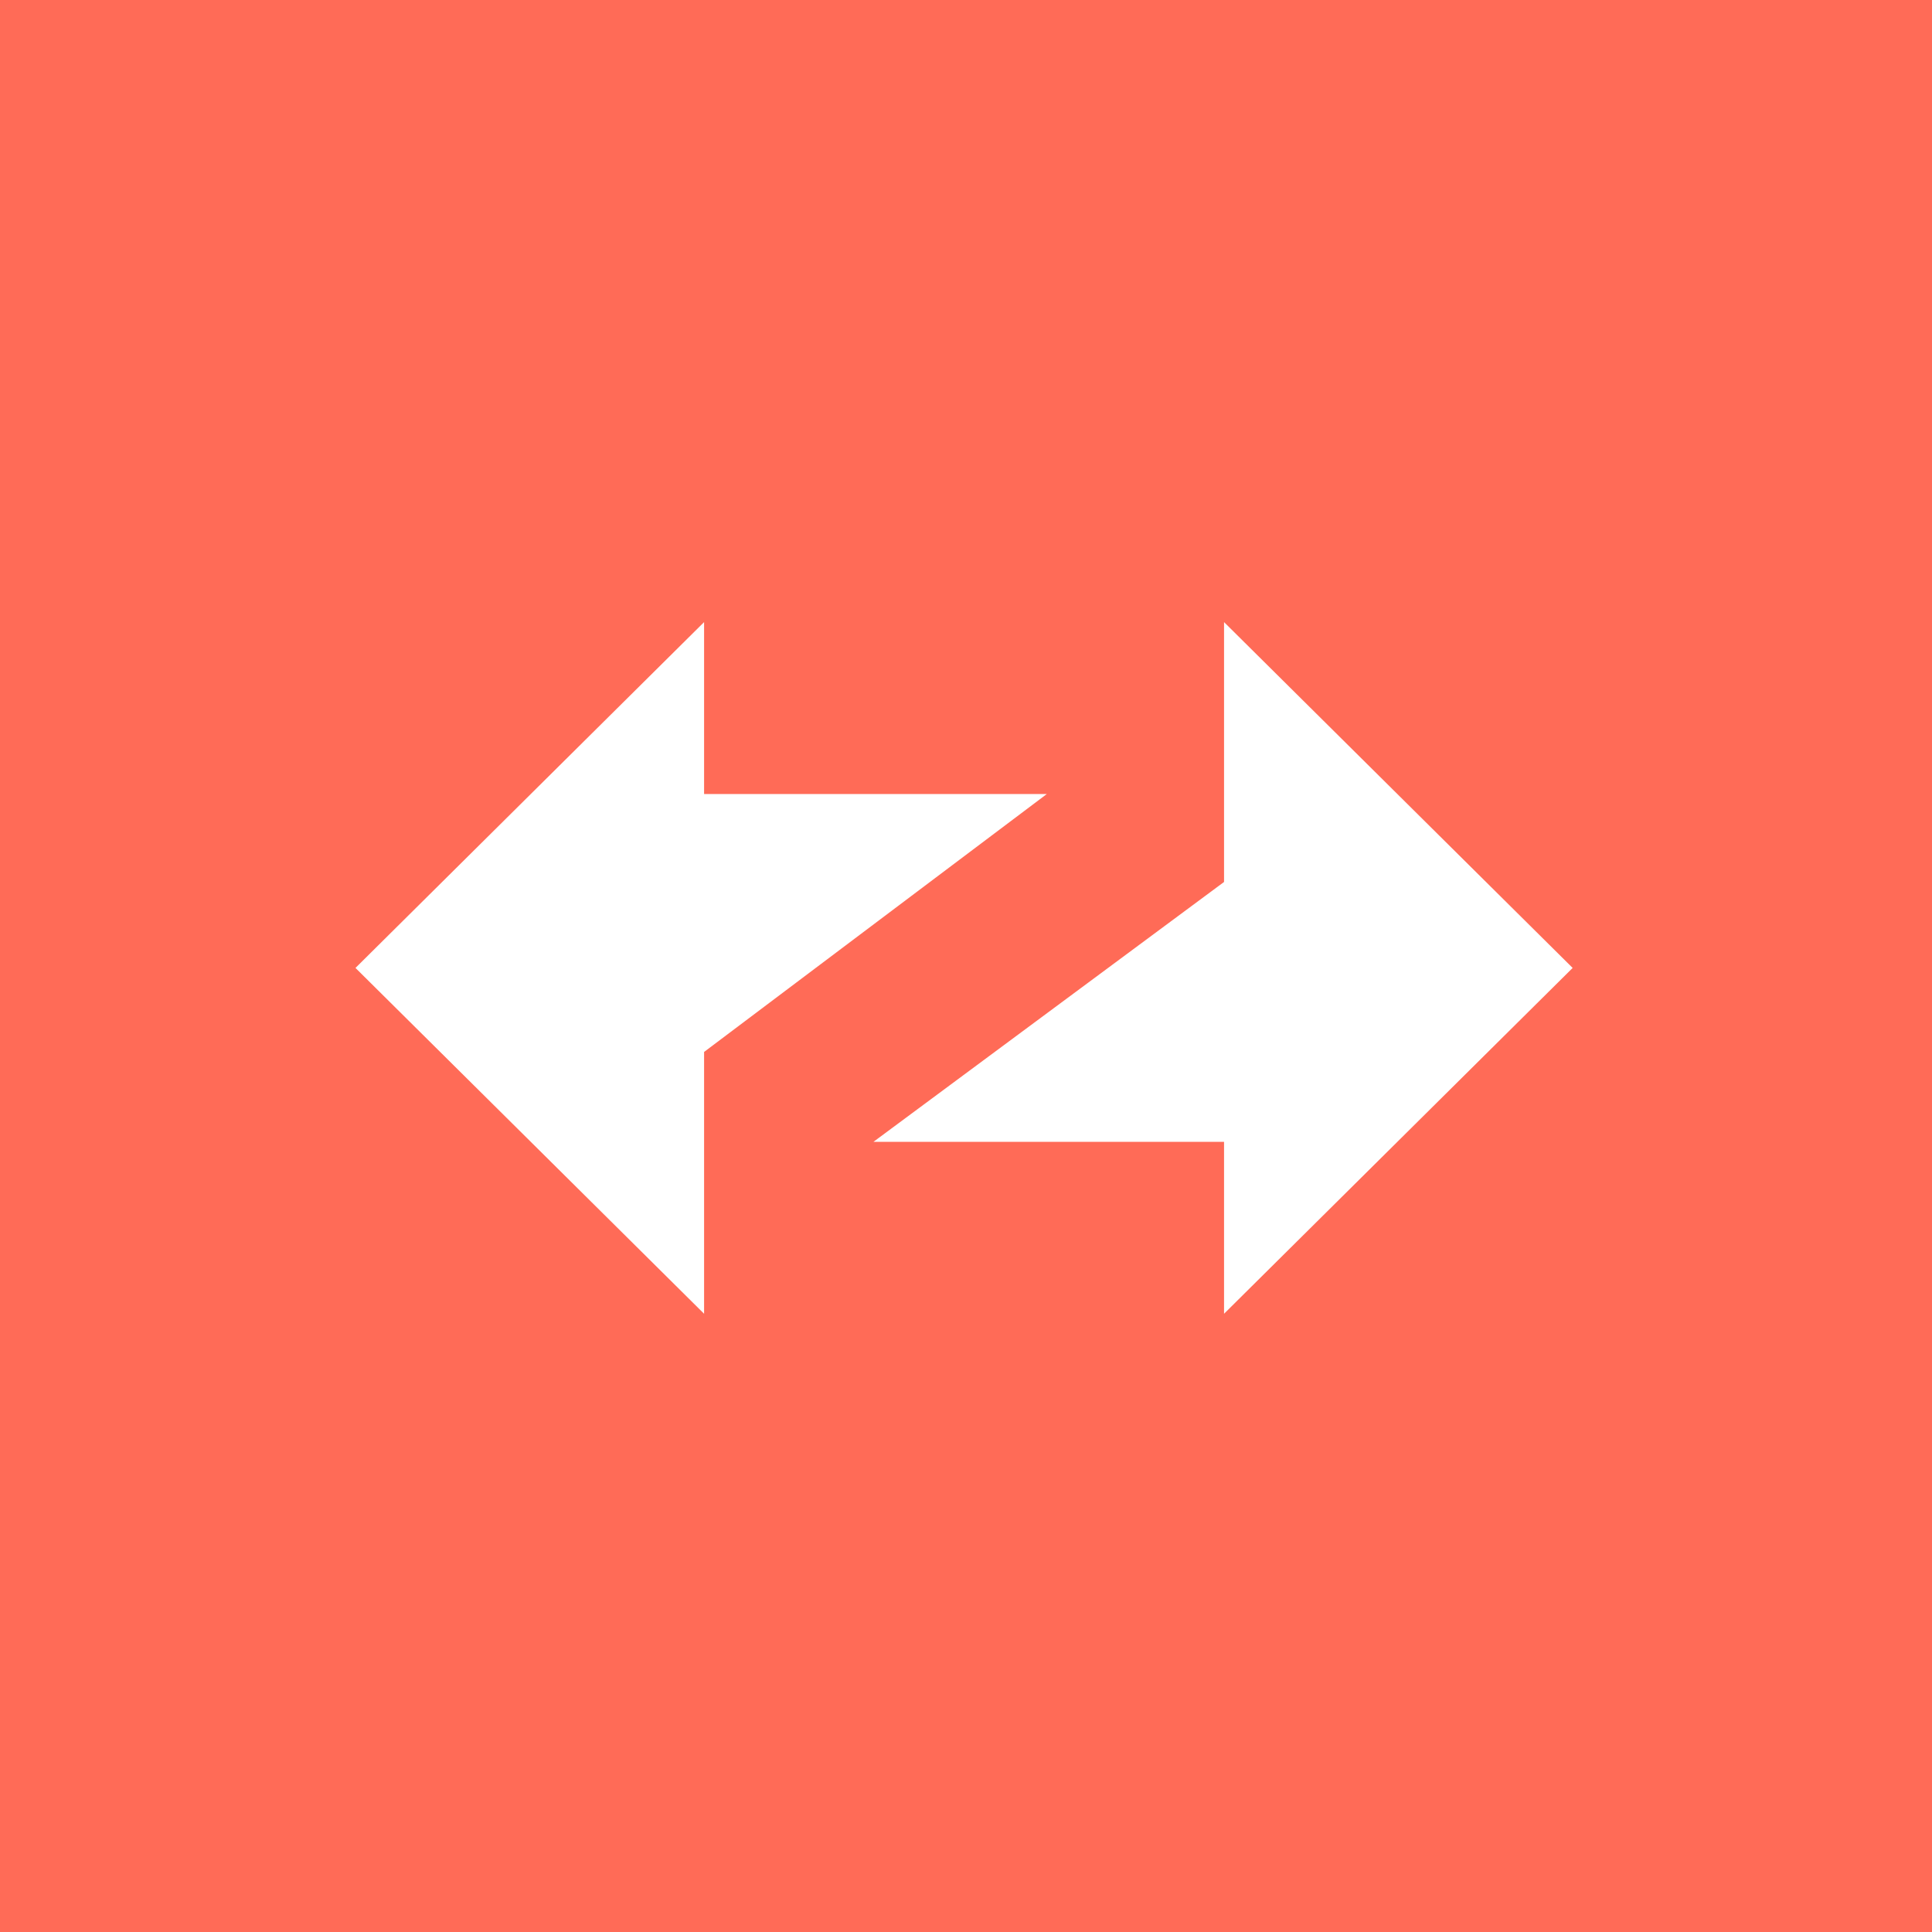
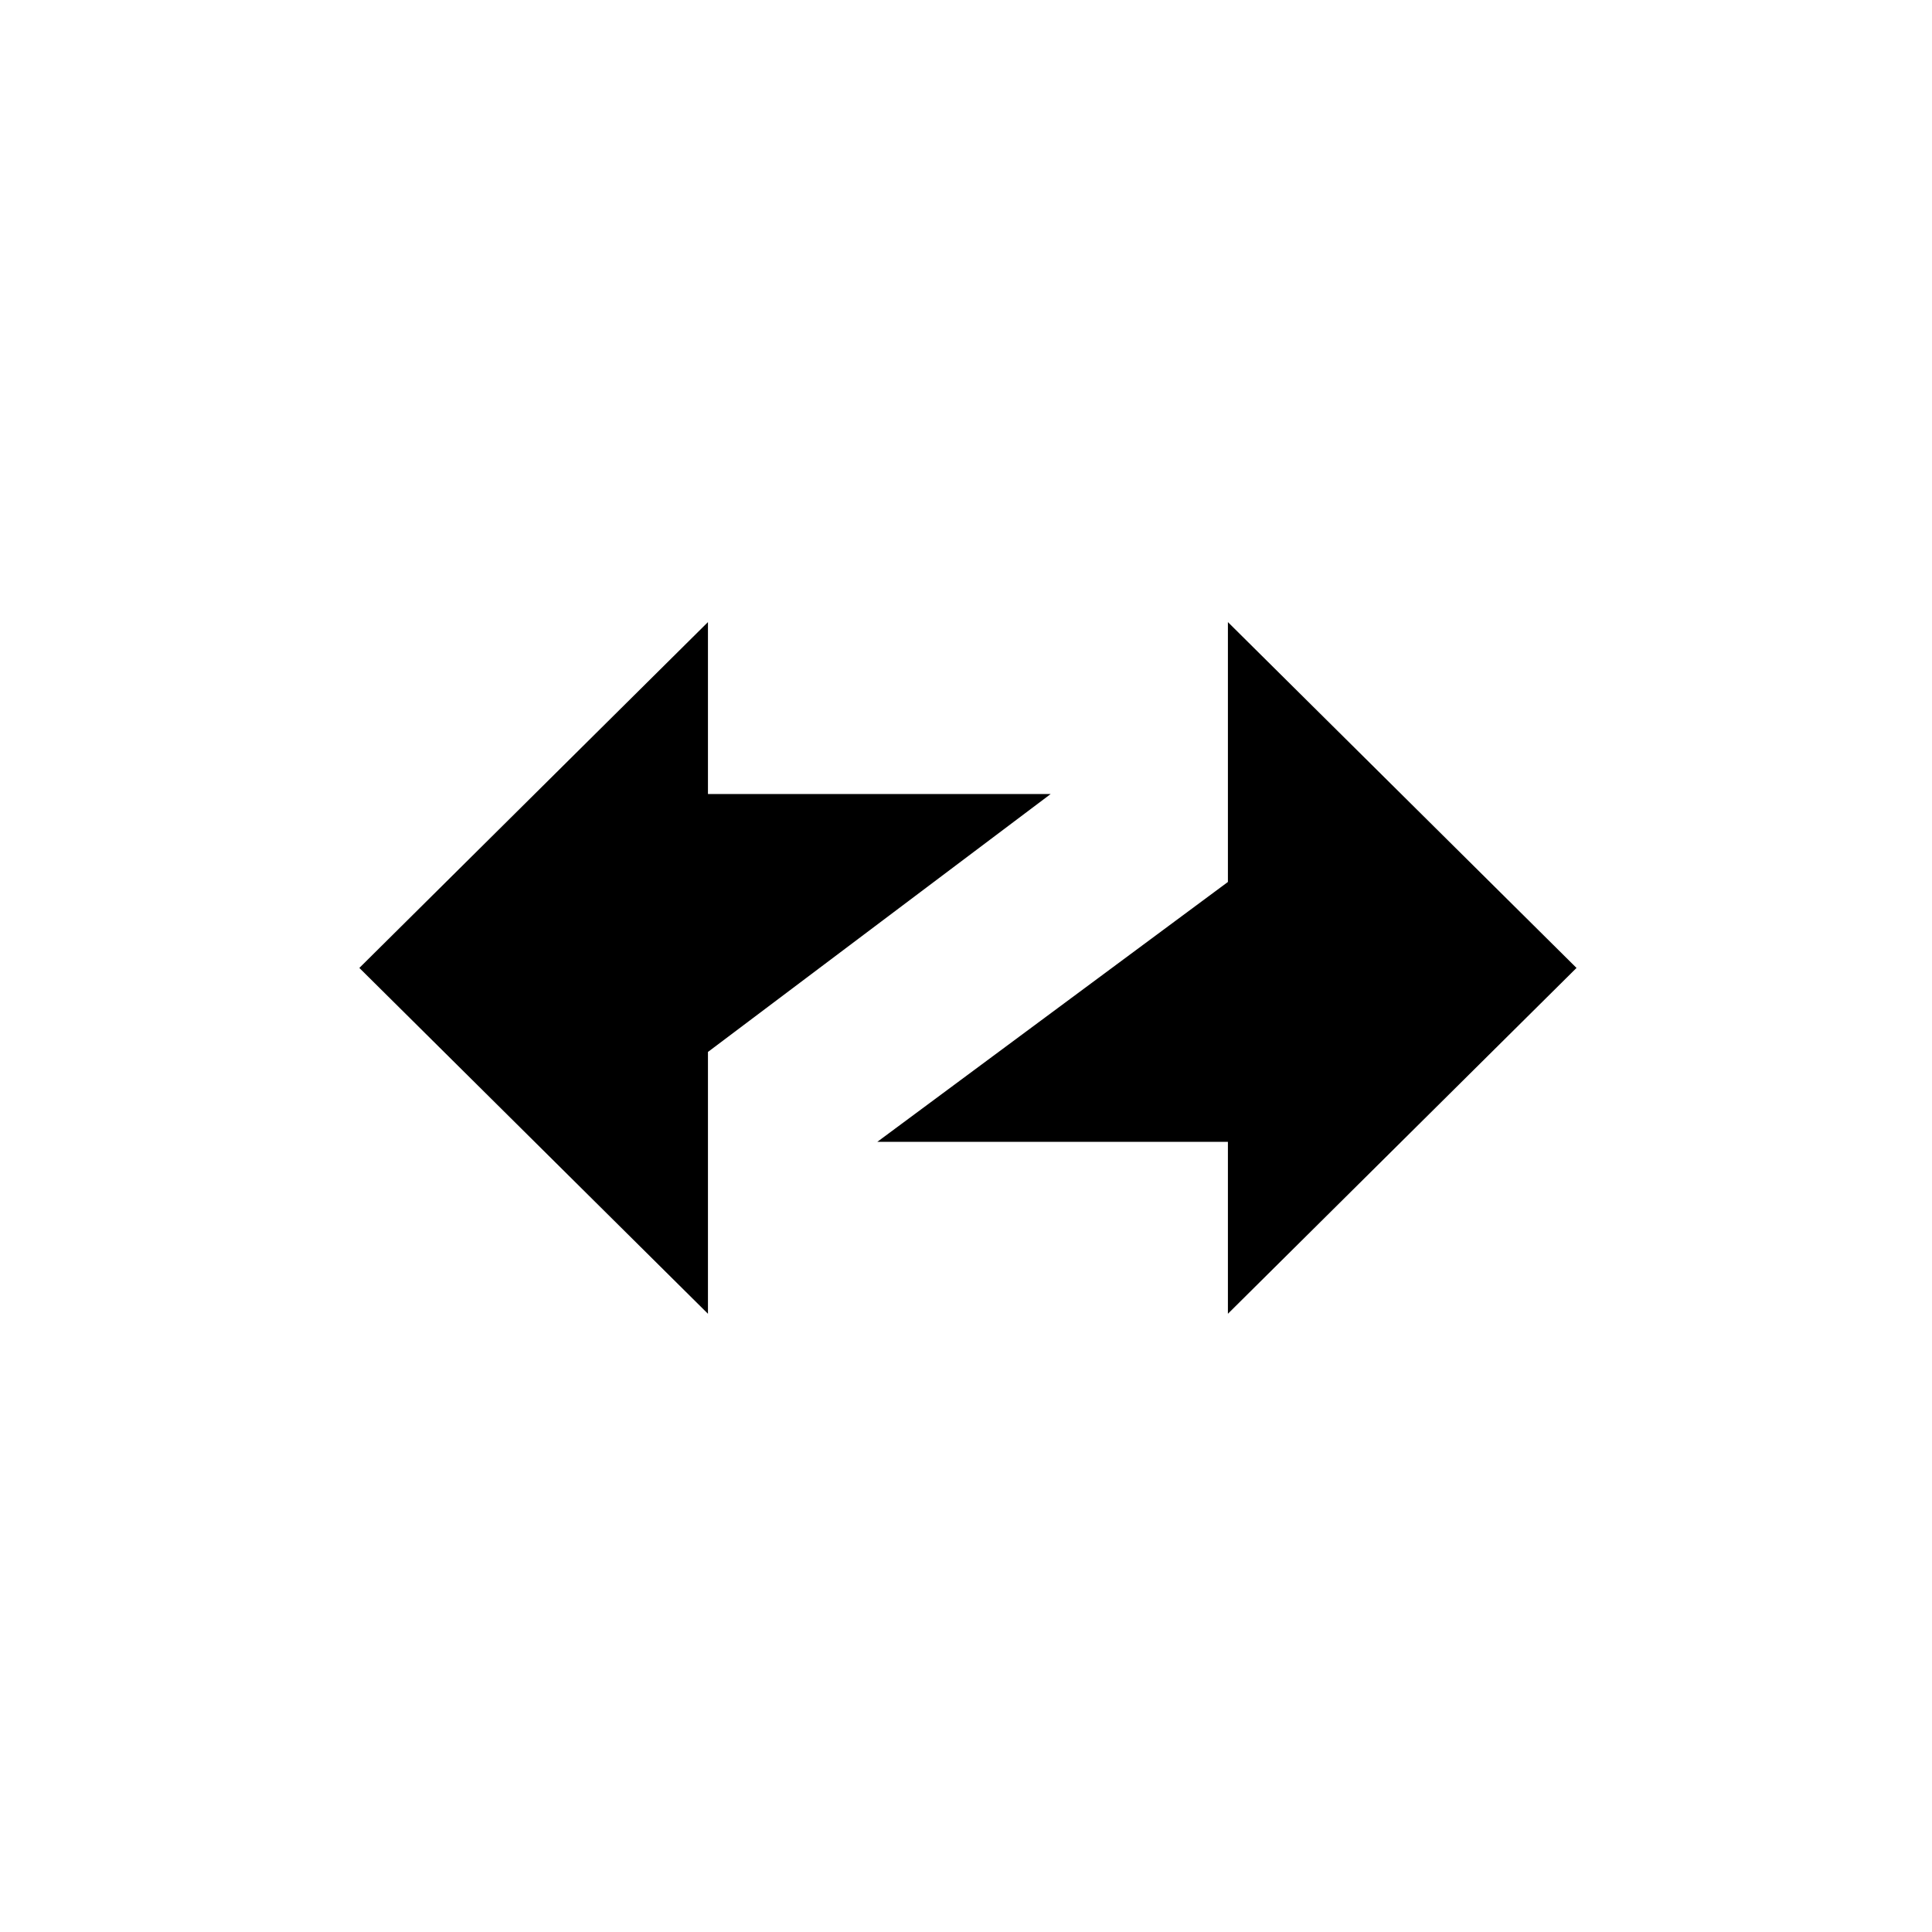
<svg xmlns="http://www.w3.org/2000/svg" width="500" height="500" viewBox="0 0 500 500" fill="none">
-   <rect width="500" height="500" fill="#FF6B57" />
-   <path d="M182.218 205.497V163.023V161L92 250.5L182.218 340V272.243L270.908 205.497H182.218Z" fill="white" />
-   <path d="M316.782 228.251L226.053 295.503H316.782V340L407 250.5L316.782 161V228.251Z" fill="white" />
+   <rect width="500" height="500" fill="white" />
+   <path d="M183.218 205.497V163.023V161L93 250.5L183.218 340V272.243L271.908 205.497H183.218Z" fill="black" />
+   <path d="M317.782 228.251L227.053 295.503H317.782V340L408 250.5L317.782 161V228.251Z" fill="black" />
</svg>
